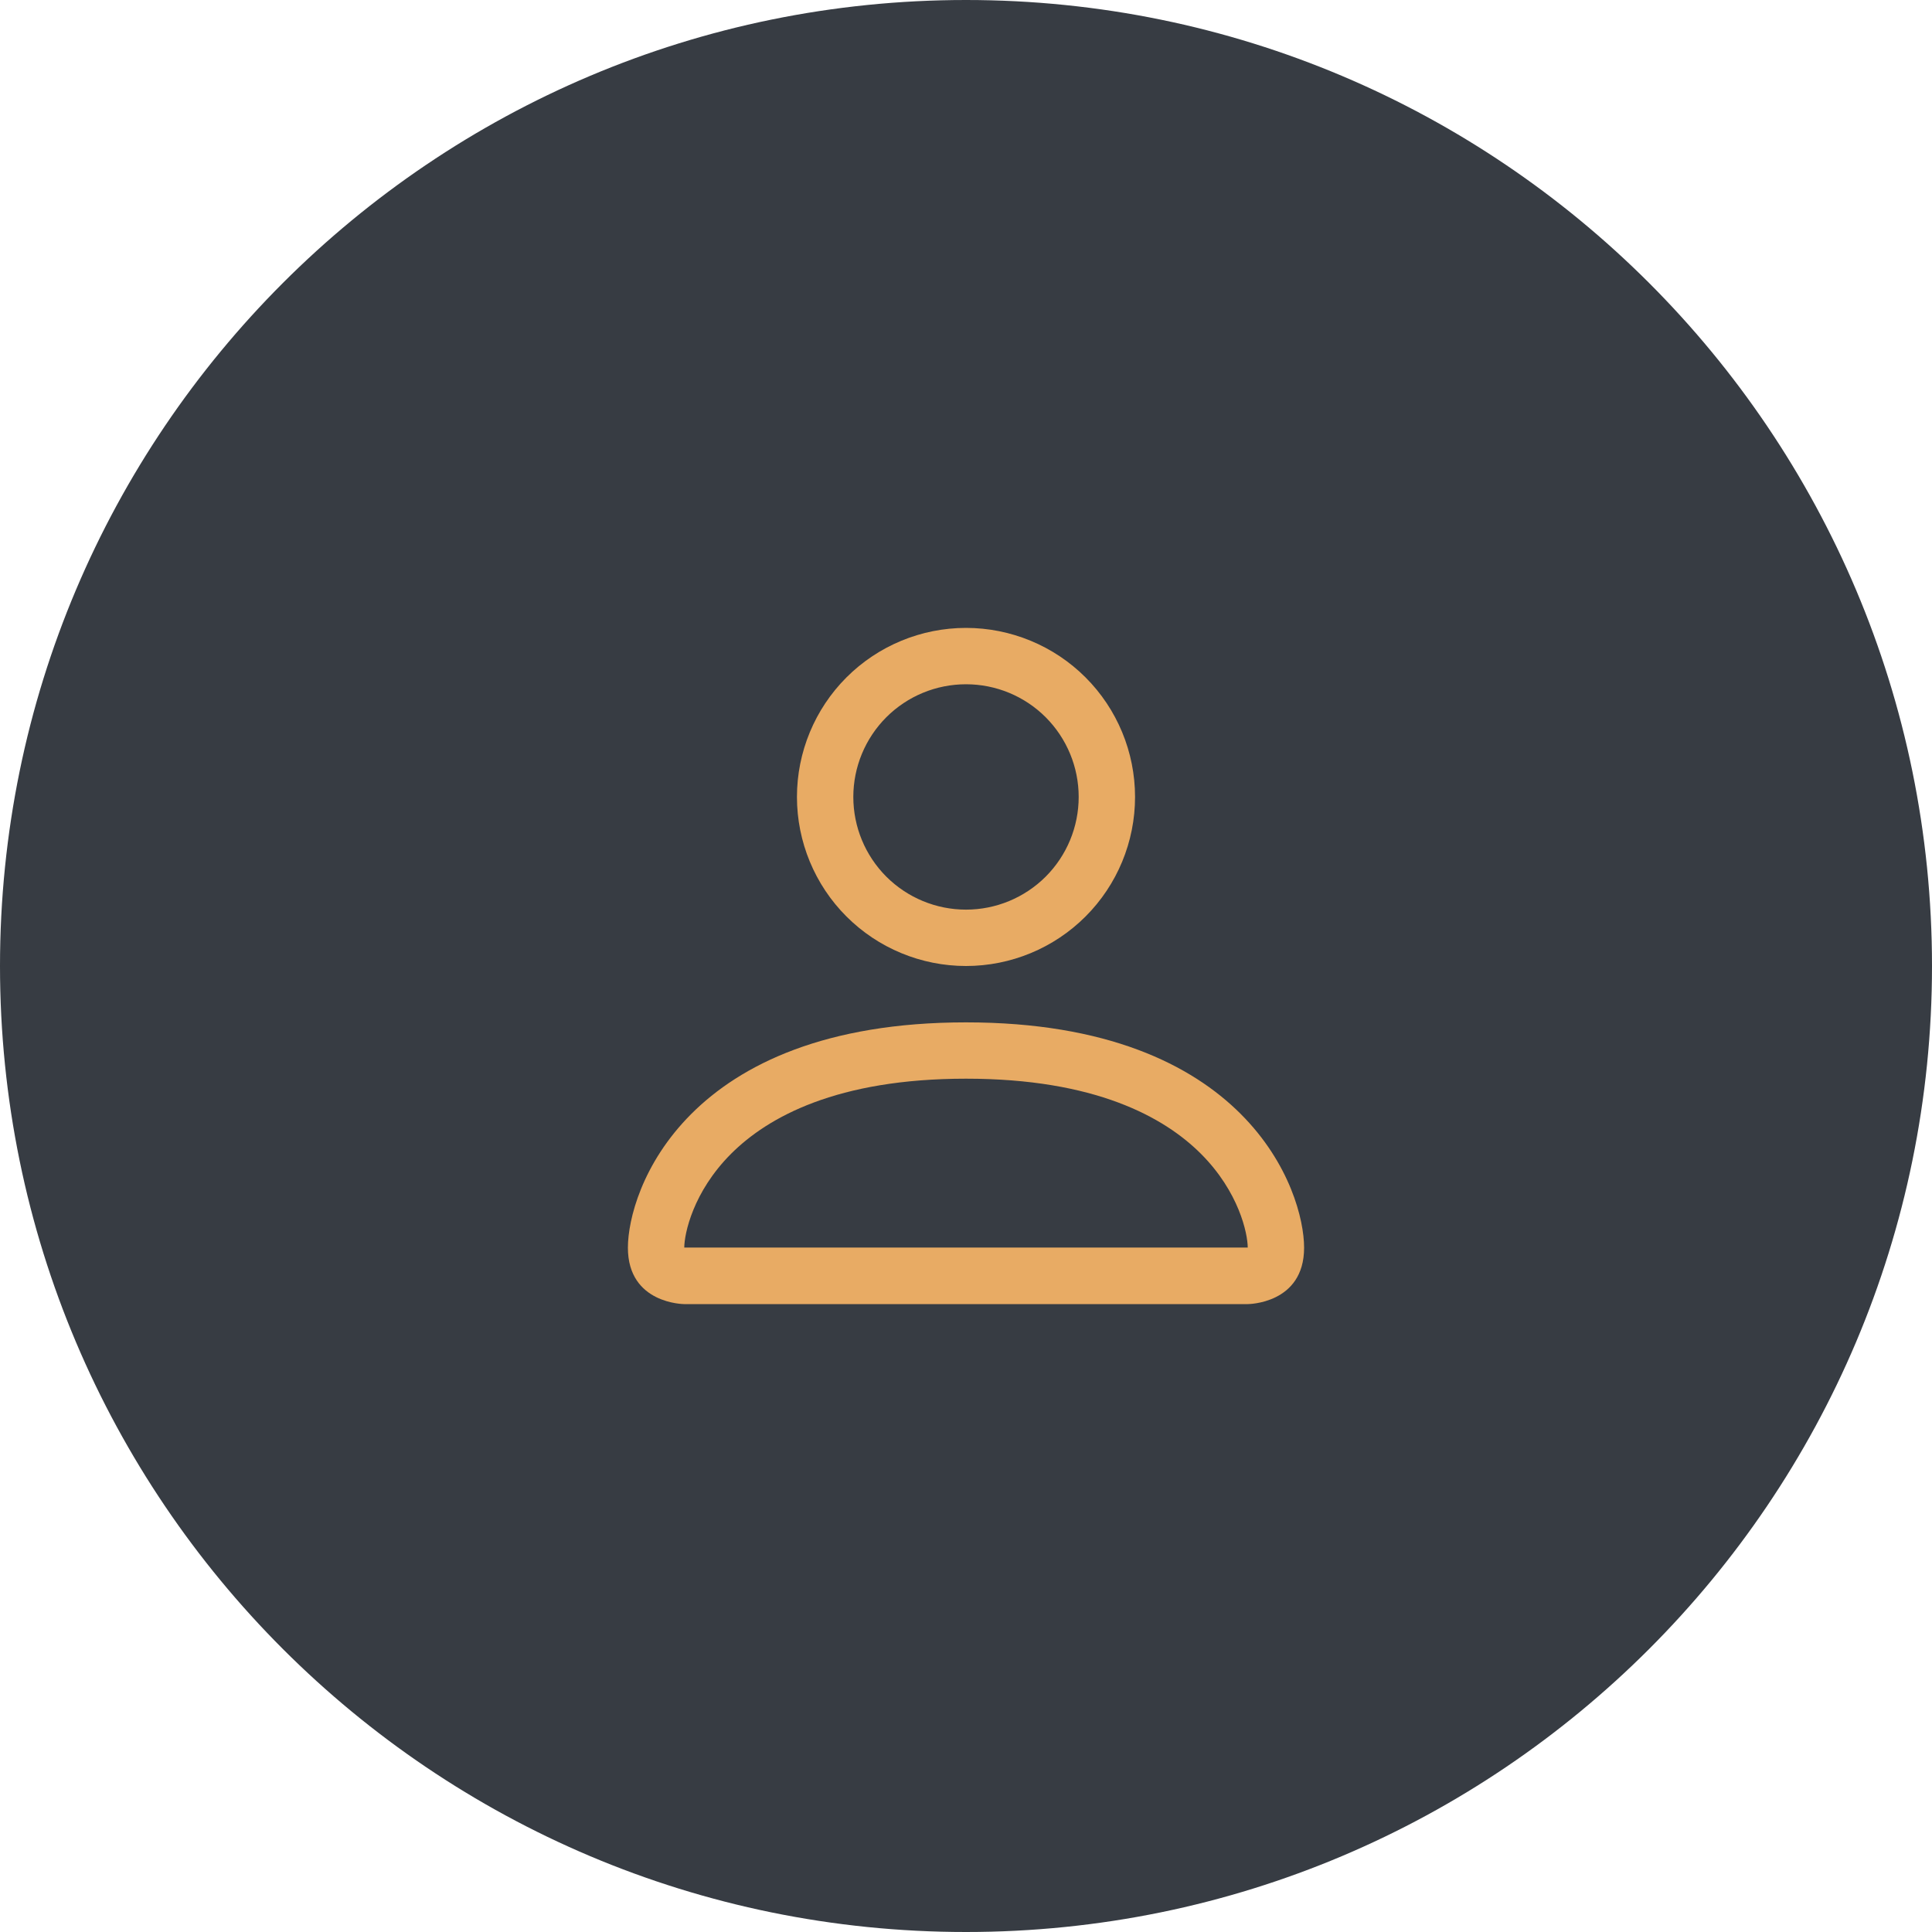
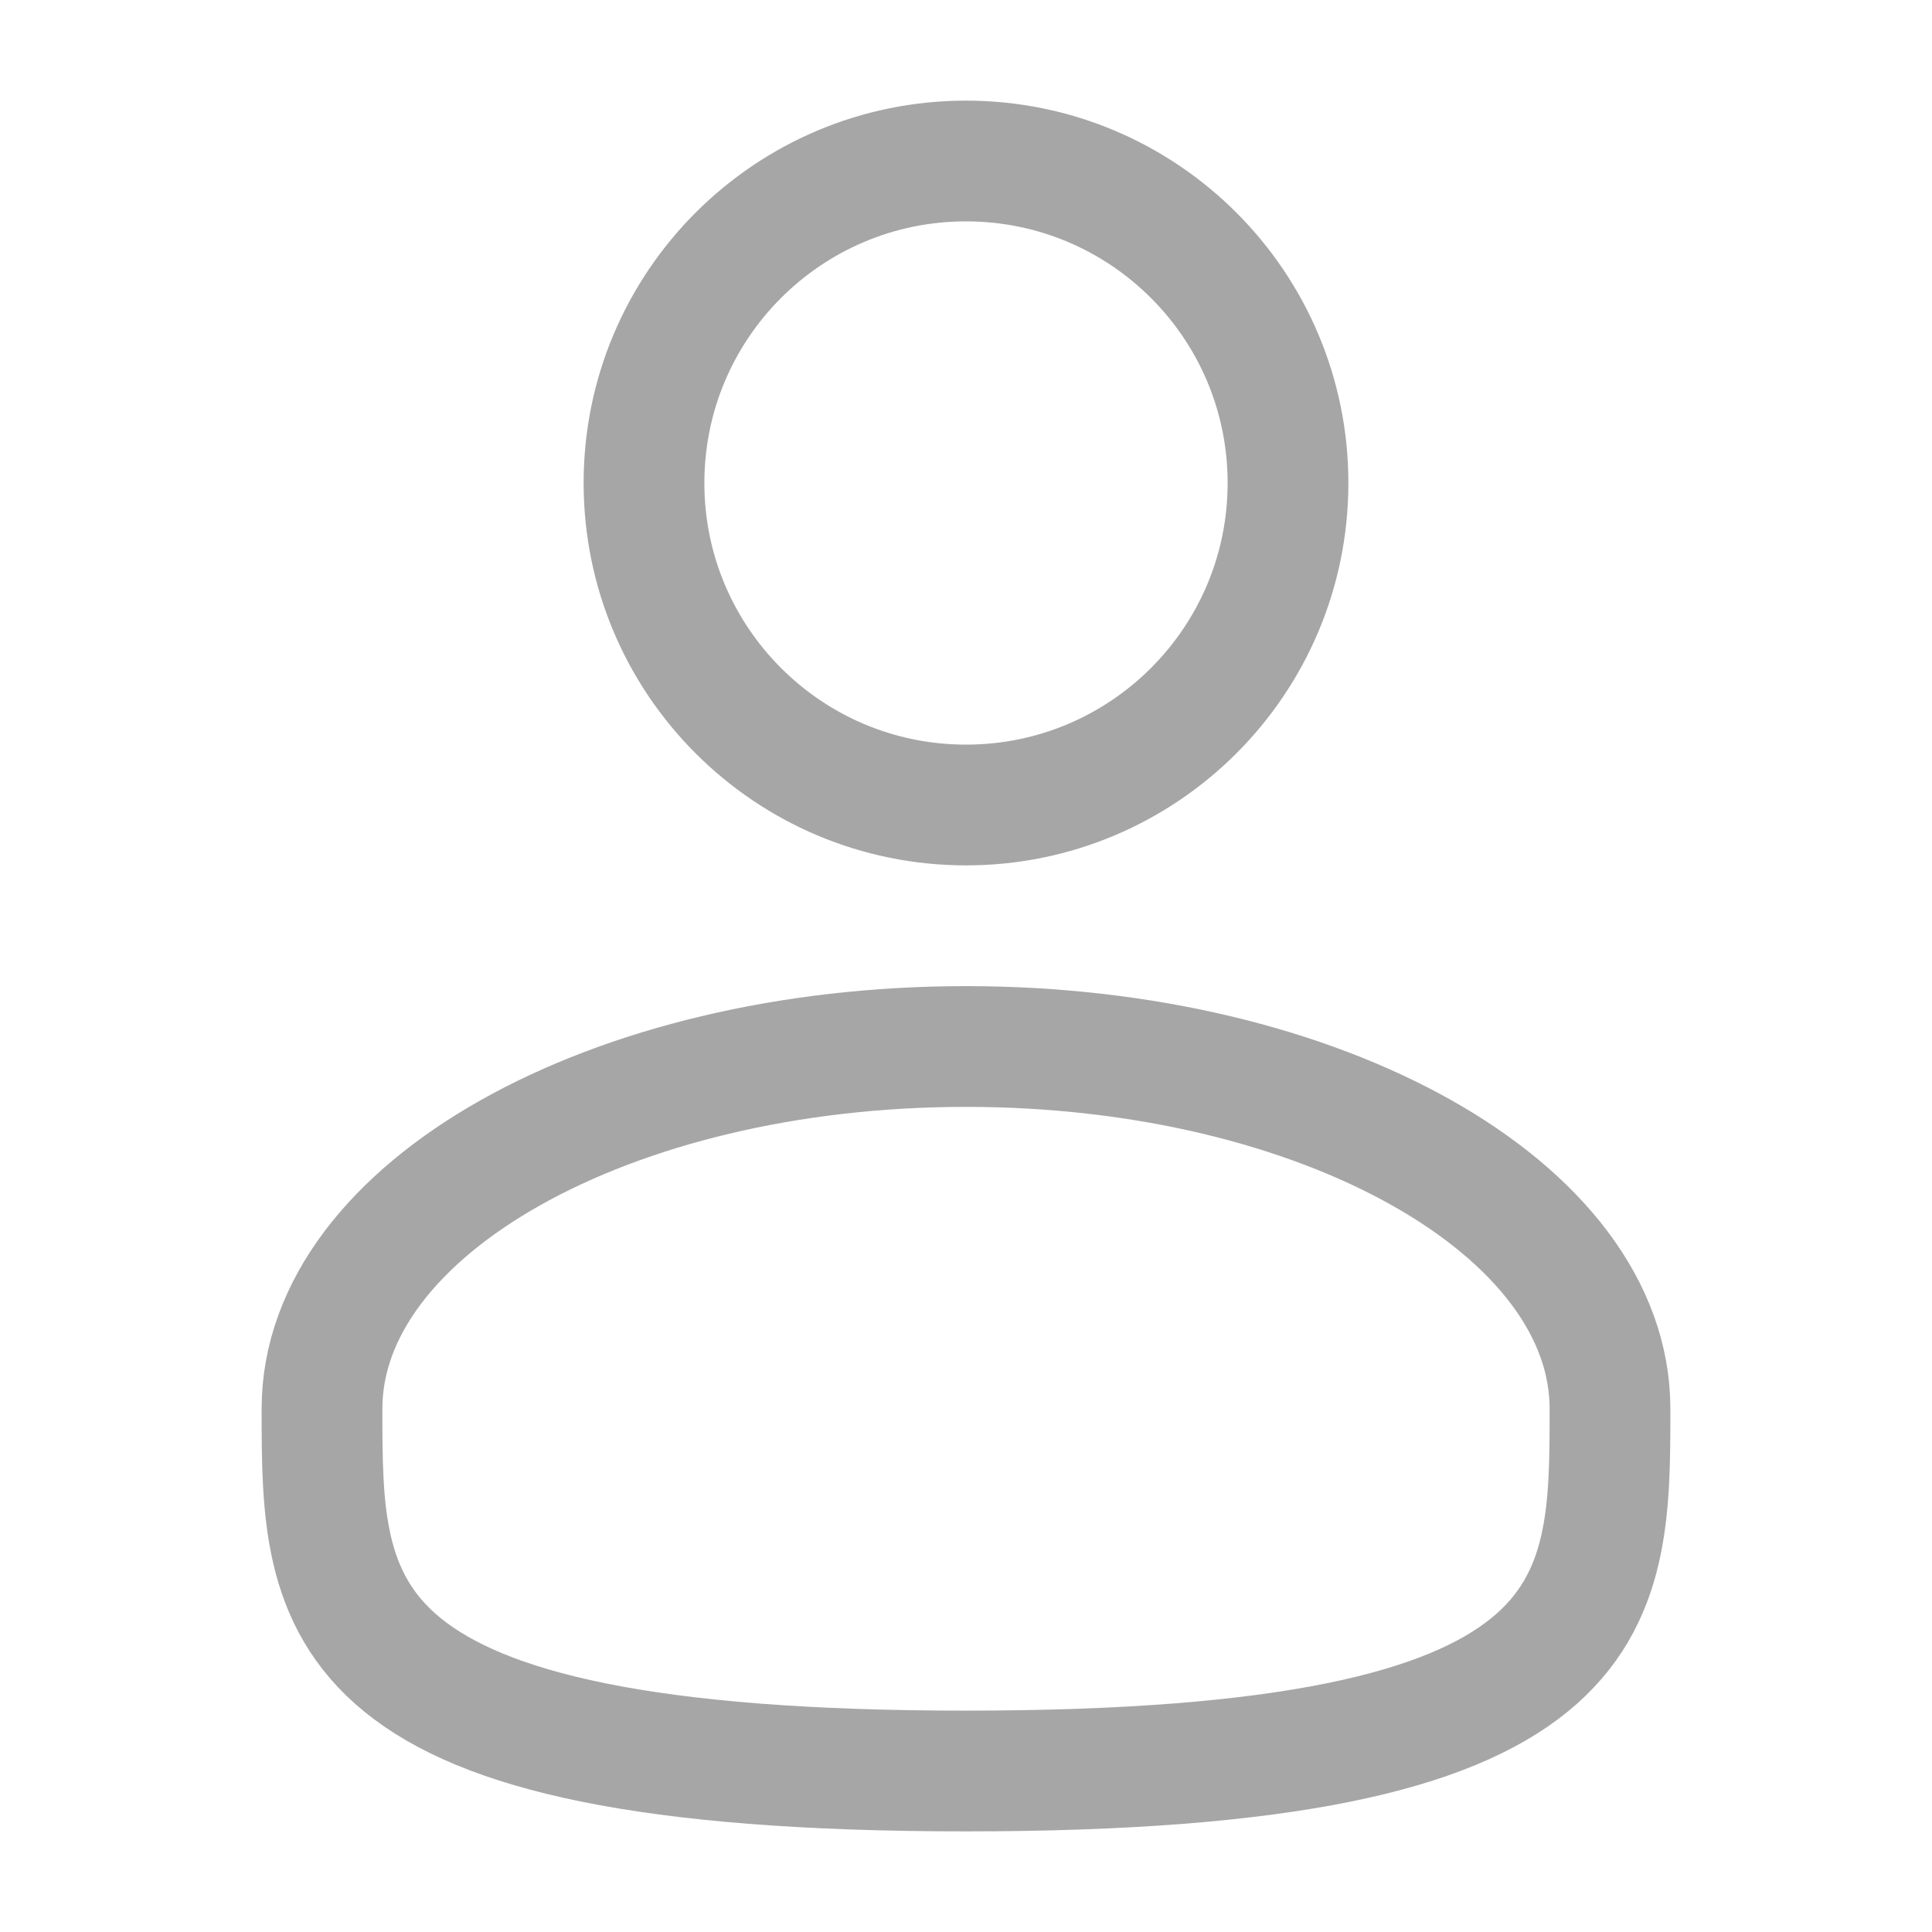
- <svg xmlns="http://www.w3.org/2000/svg" width="40" height="40" viewBox="0 0 40 40" fill="none">
-   <rect width="40" height="40" rx="20" fill="#373C43" />
-   <path d="M20 20C20.928 20 21.819 19.631 22.475 18.975C23.131 18.319 23.5 17.428 23.5 16.5C23.5 15.572 23.131 14.681 22.475 14.025C21.819 13.369 20.928 13 20 13C19.072 13 18.181 13.369 17.525 14.025C16.869 14.681 16.5 15.572 16.5 16.5C16.5 17.428 16.869 18.319 17.525 18.975C18.181 19.631 19.072 20 20 20ZM22.333 16.5C22.333 17.119 22.087 17.712 21.65 18.15C21.212 18.587 20.619 18.833 20 18.833C19.381 18.833 18.788 18.587 18.35 18.15C17.913 17.712 17.667 17.119 17.667 16.5C17.667 15.881 17.913 15.288 18.35 14.85C18.788 14.412 19.381 14.167 20 14.167C20.619 14.167 21.212 14.412 21.65 14.85C22.087 15.288 22.333 15.881 22.333 16.5ZM27 25.833C27 27 25.833 27 25.833 27H14.167C14.167 27 13 27 13 25.833C13 24.667 14.167 21.167 20 21.167C25.833 21.167 27 24.667 27 25.833ZM25.833 25.829C25.832 25.542 25.654 24.678 24.863 23.887C24.102 23.127 22.671 22.333 20 22.333C17.328 22.333 15.898 23.127 15.137 23.887C14.346 24.678 14.169 25.542 14.167 25.829H25.833Z" fill="#E8AB64" />
+ <svg xmlns="http://www.w3.org/2000/svg" width="24" height="24" viewBox="0 0 24 24" fill="none">
+   <path d="M12 10C14.209 10 16 8.209 16 6C16 3.791 14.209 2 12 2C9.791 2 8 3.791 8 6C8 8.209 9.791 10 12 10Z" stroke="#A6A6A6" stroke-width="1.5" />
+   <path d="M20 17.5C20 19.985 20 22 12 22C4 22 4 19.985 4 17.5C4 15.015 7.582 13 12 13C16.418 13 20 15.015 20 17.5Z" stroke="#A6A6A6" stroke-width="1.5" />
</svg>
